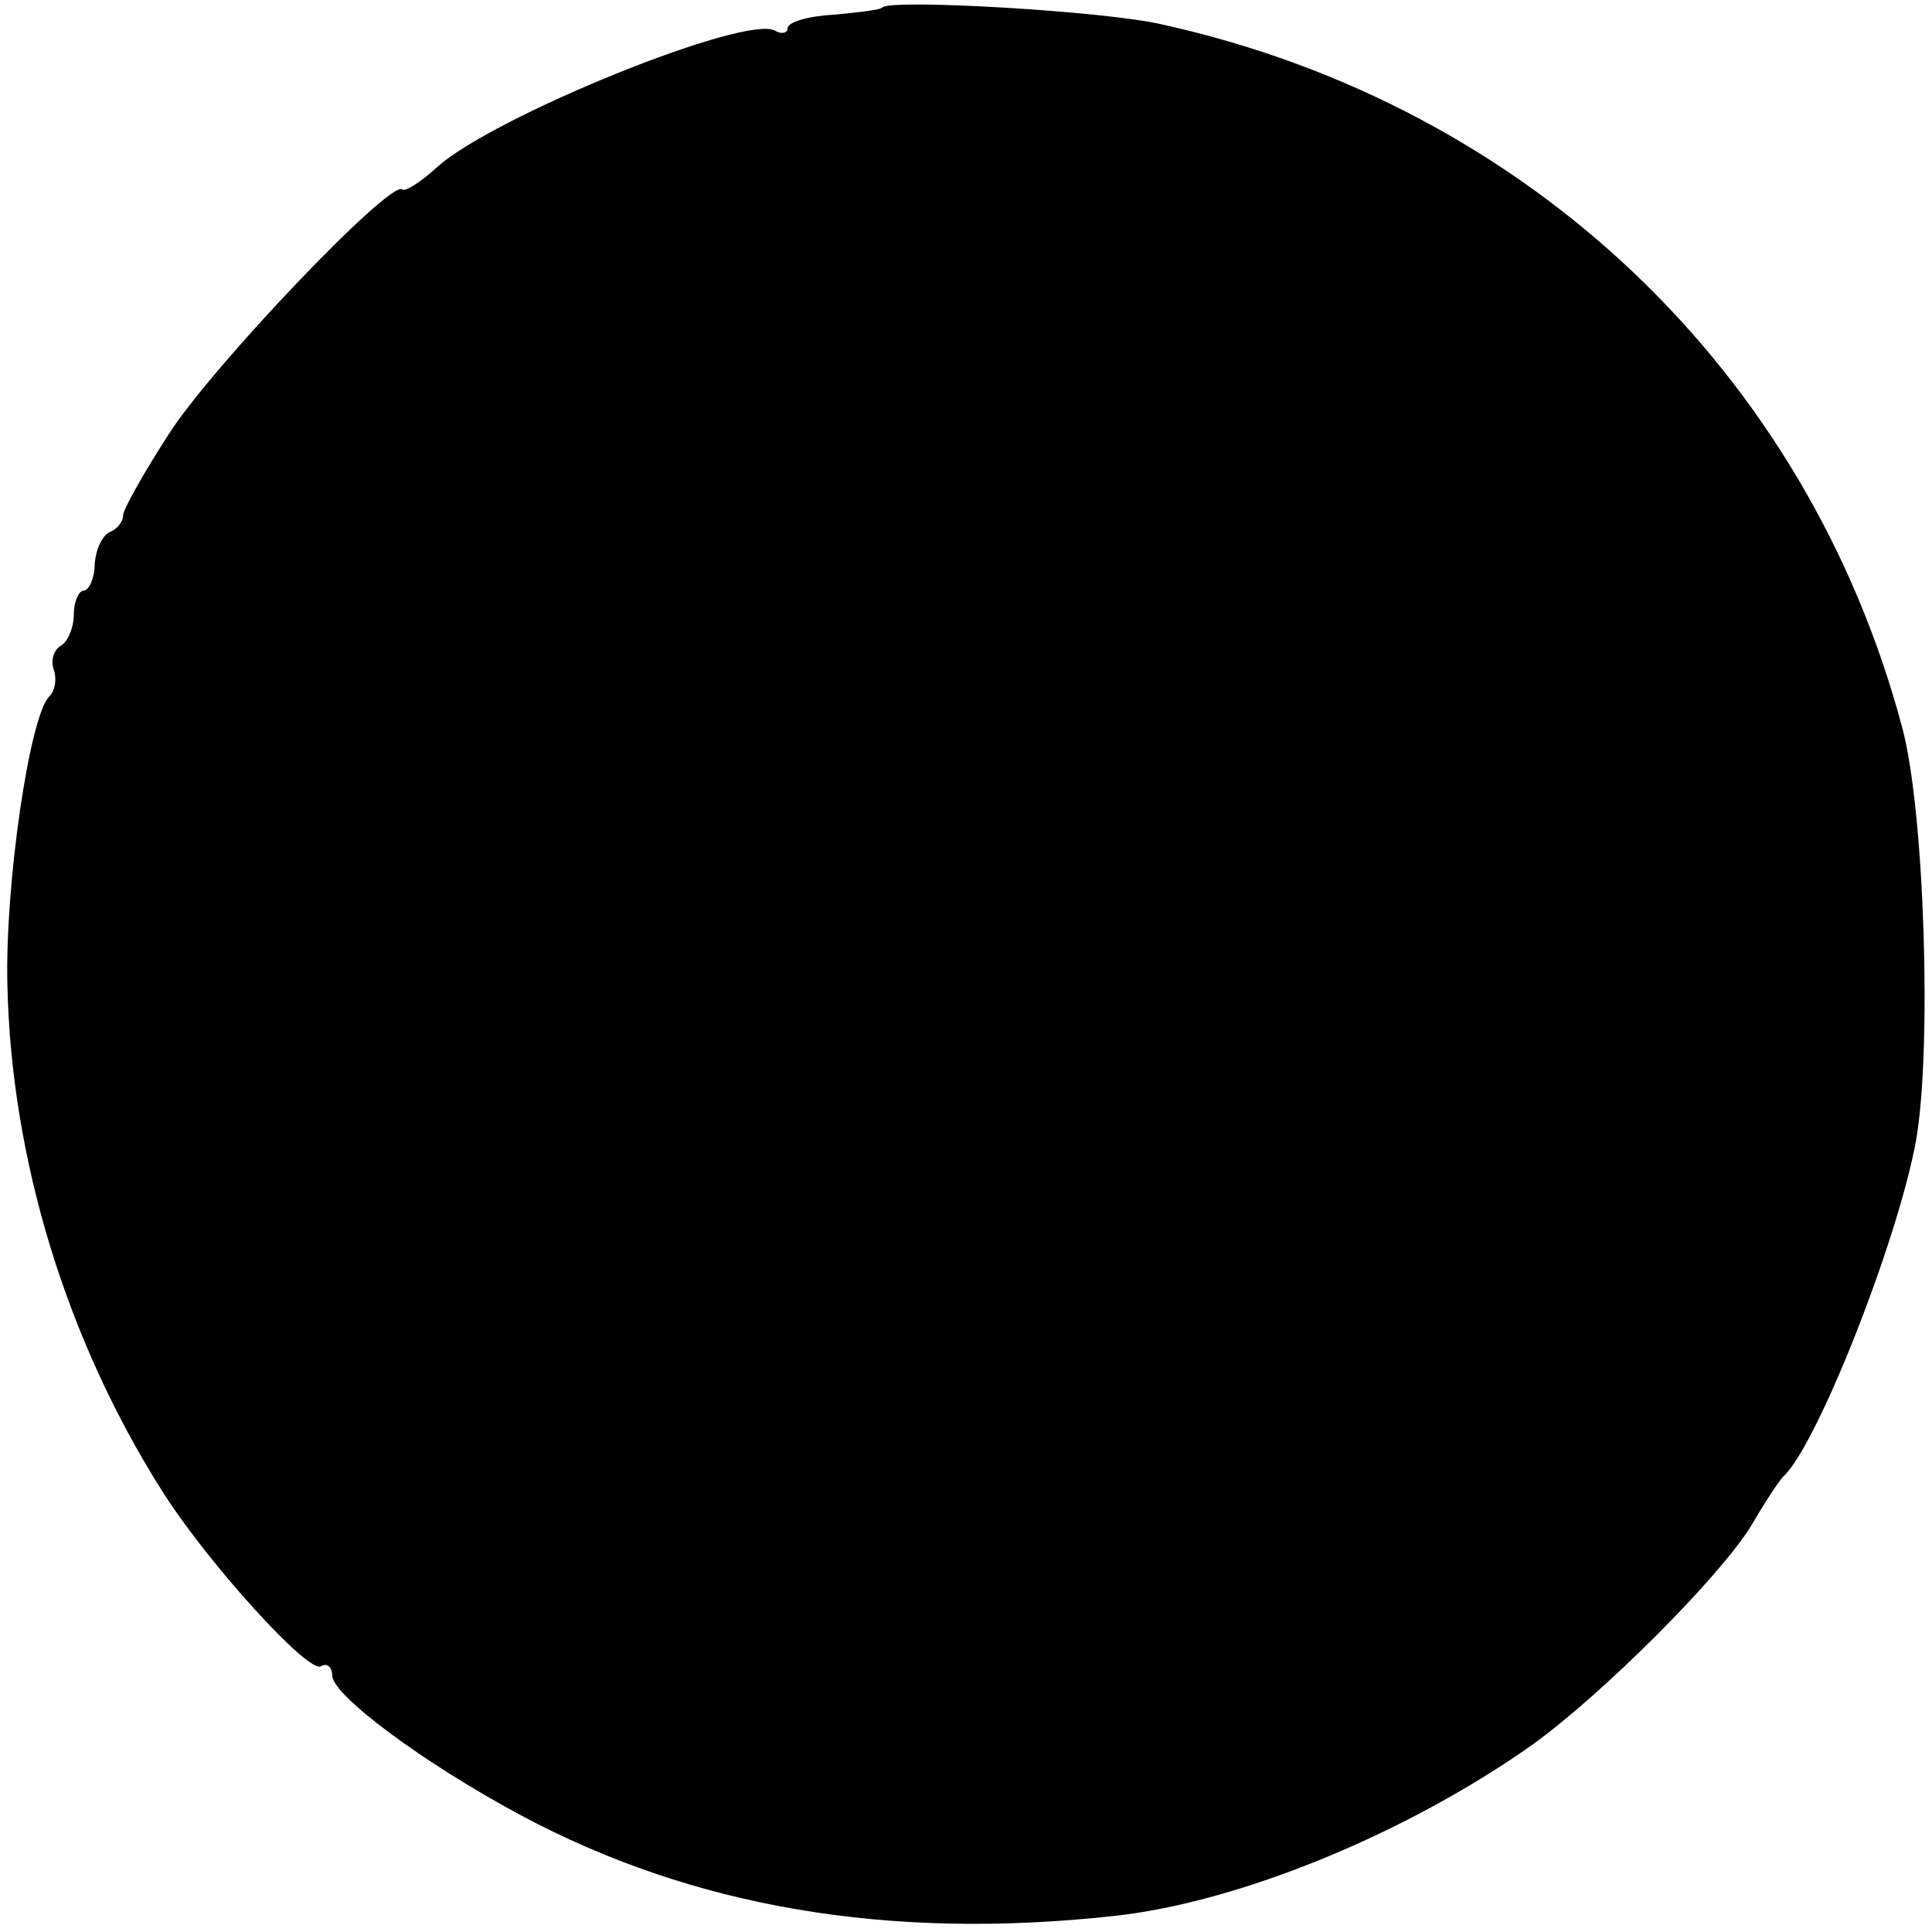
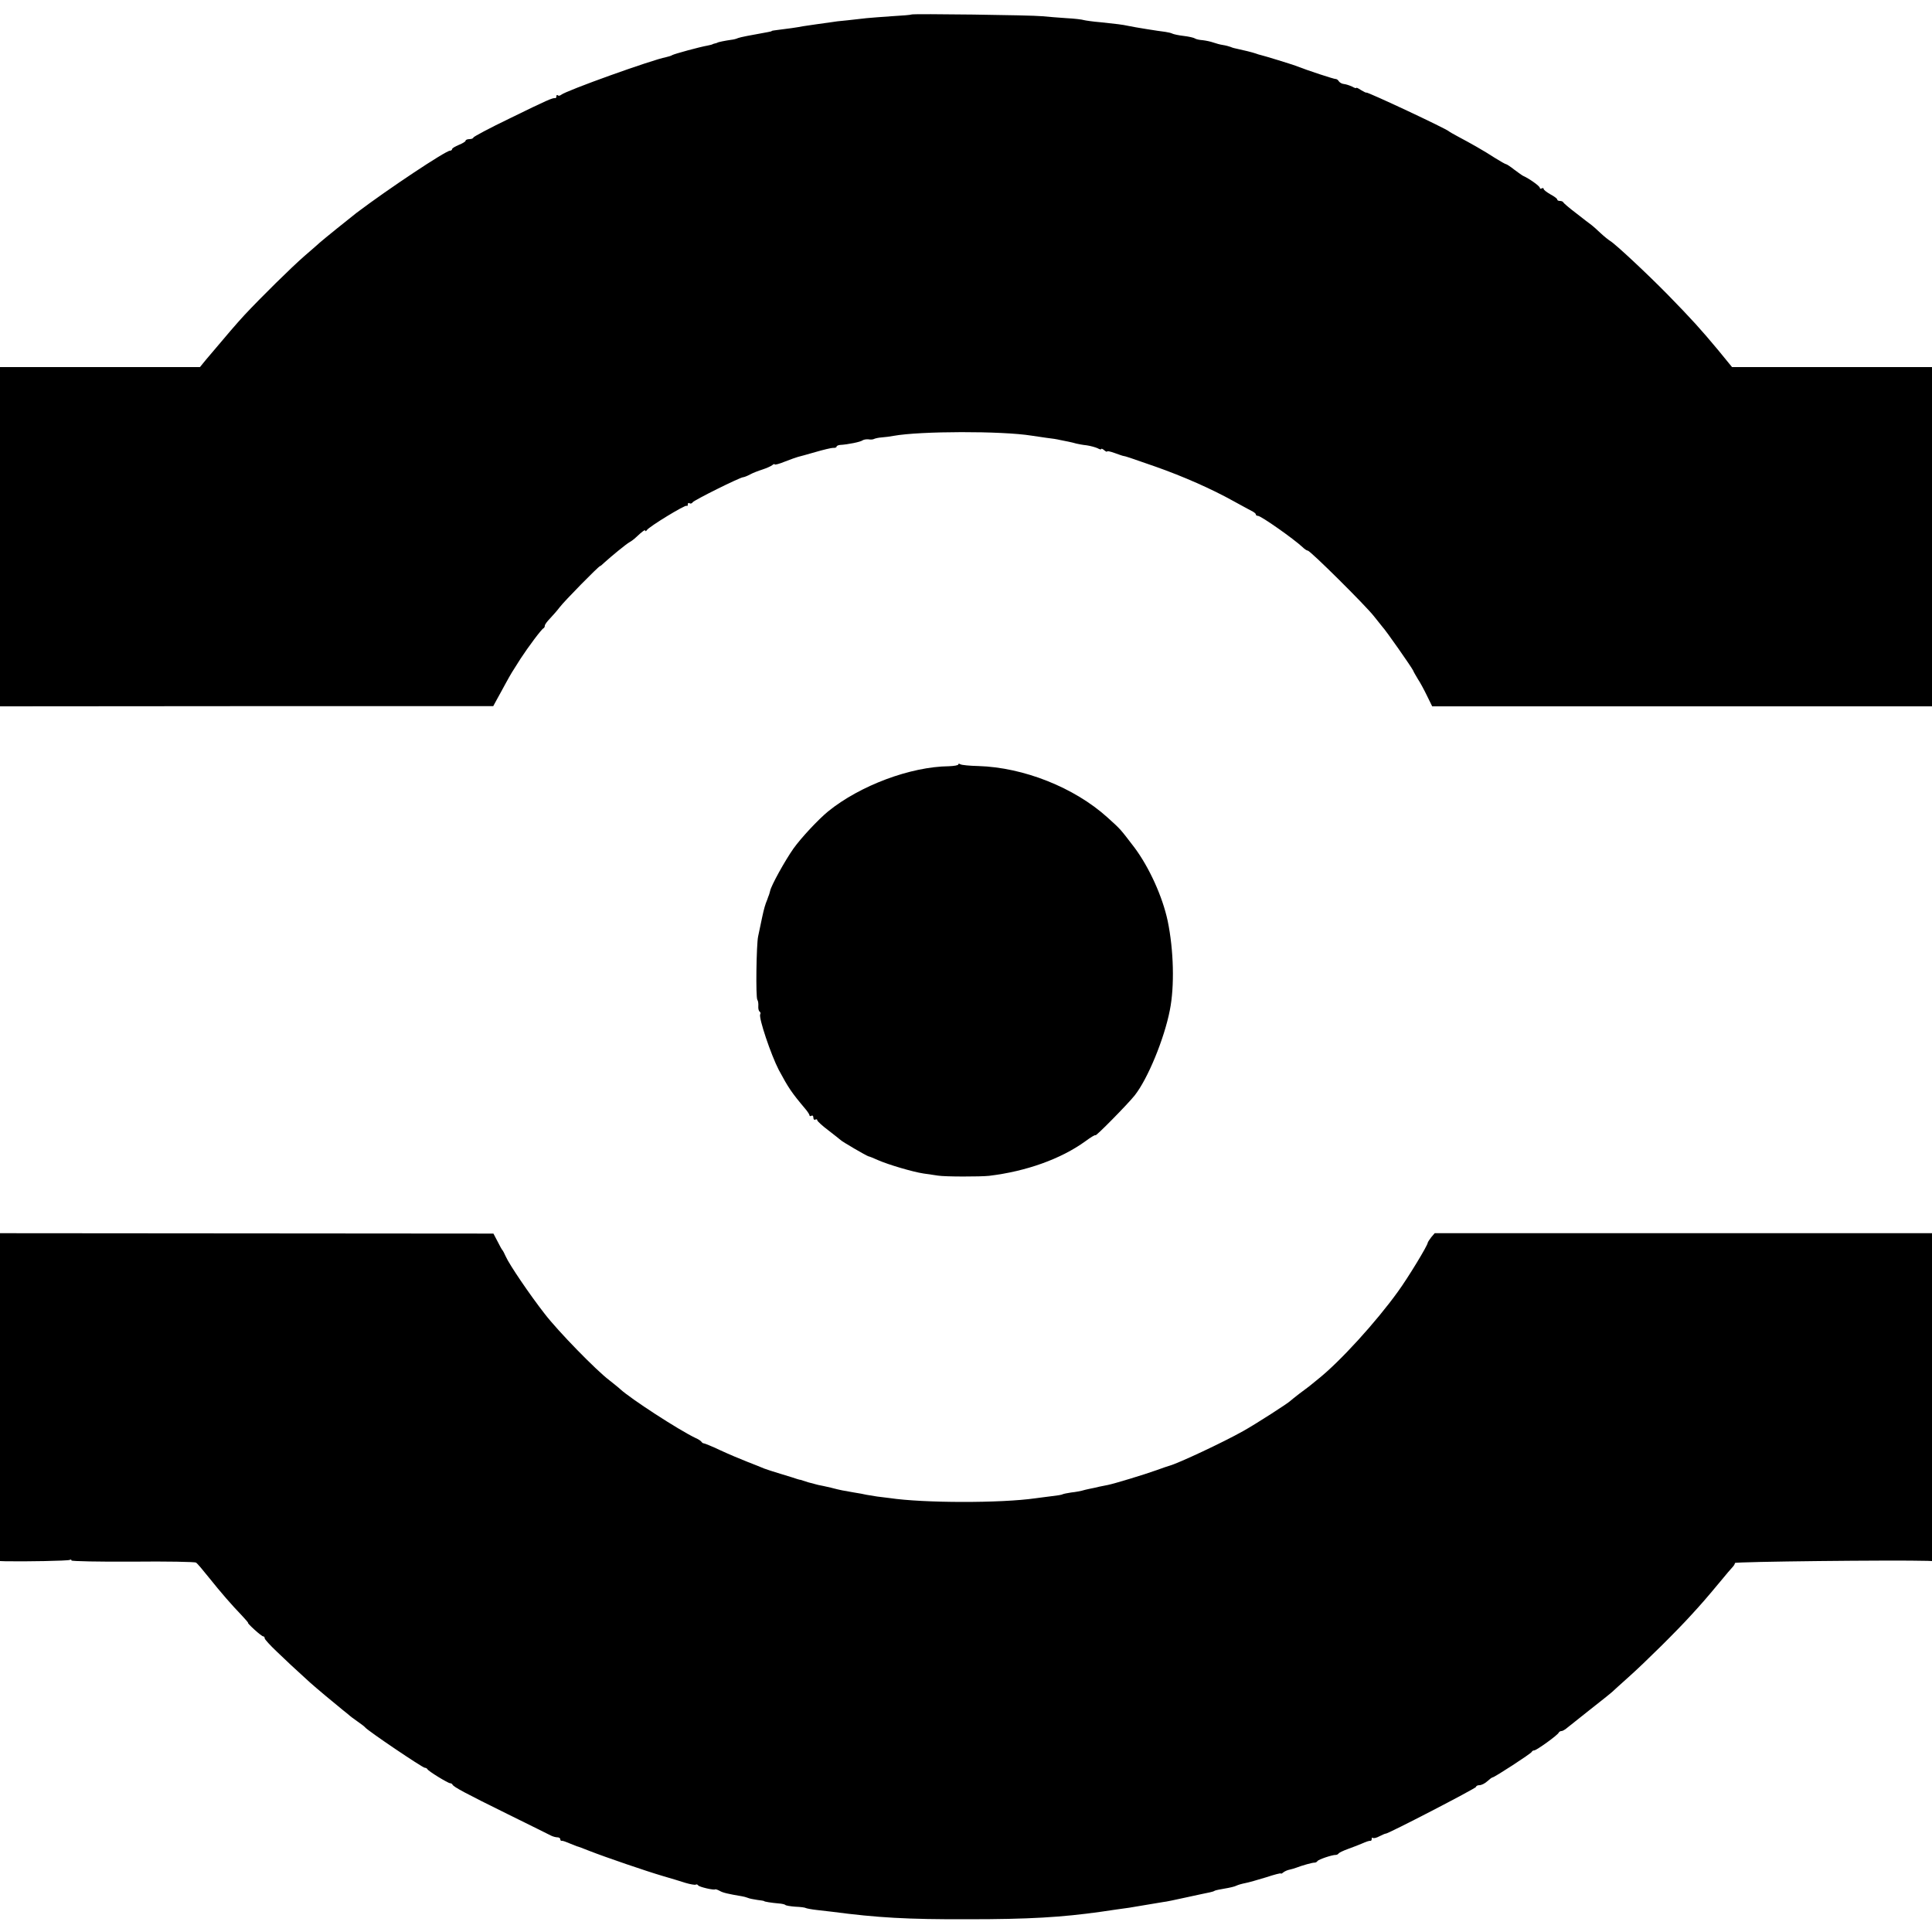
- <svg xmlns="http://www.w3.org/2000/svg" version="1.0" width="157pt" height="157pt" viewBox="0 0 157 157" preserveAspectRatio="xMidYMid meet">
-   <g transform="translate(0,157) scale(0.1,-0.1)" fill="#000000" stroke="none">
-     <path d="M717 1564 c-1 -2 -19 -4 -40 -6 -20 -1 -37 -6 -37 -11 0 -4 -5 -5 -10 -2 -23 14 -230 -70 -275 -111 -13 -12 -26 -20 -28 -18 -9 9 -155 -144 -190 -199 -20 -31 -37 -61 -37 -66 0 -5 -5 -11 -10 -13 -6 -2 -12 -13 -13 -26 0 -12 -5 -22 -9 -22 -4 0 -8 -9 -8 -19 0 -11 -5 -23 -11 -26 -6 -4 -8 -13 -5 -20 2 -7 1 -16 -4 -21 -16 -16 -36 -153 -34 -234 3 -142 48 -289 126 -412 36 -57 119 -149 129 -142 5 3 9 -1 9 -8 1 -16 73 -70 153 -113 140 -75 299 -102 482 -82 102 11 238 67 340 139 57 41 152 136 178 178 11 19 23 37 26 40 27 24 93 191 108 273 13 74 7 267 -11 335 -77 290 -304 506 -601 572 -46 11 -220 21 -228 14z" />
+ <svg xmlns="http://www.w3.org/2000/svg" version="1.0" width="1000pt" height="1000pt" viewBox="0 0 1000 1000" preserveAspectRatio="xMidYMid meet">
+   <g transform="translate(0,1000) scale(0.1,-0.1)" fill="#000000" stroke="none">
+     <path d="M4718 9925 c-2 -2 -48 -6 -103 -9 -55 -4 -113 -8 -130 -10 -16 -2 -61 -7 -98 -11 -37 -3 -76 -8 -85 -10 -9 -1 -42 -6 -72 -10 -30 -4 -64 -9 -75 -11 -23 -5 -86 -14 -130 -19 -16 -2 -30 -4 -30 -5 0 -2 -9 -4 -20 -6 -94 -17 -142 -26 -155 -31 -8 -4 -24 -8 -35 -9 -29 -4 -70 -12 -72 -15 -2 -1 -7 -3 -13 -4 -5 -1 -11 -3 -12 -4 -2 -2 -13 -4 -26 -7 -41 -7 -172 -43 -182 -49 -6 -4 -20 -8 -33 -11 -70 -13 -517 -173 -543 -195 -6 -5 -14 -6 -17 -2 -4 3 -7 1 -7 -5 0 -7 -3 -11 -7 -10 -13 2 -39 -9 -235 -105 -104 -50 -188 -95 -188 -99 0 -4 -9 -8 -20 -8 -11 0 -20 -4 -20 -8 0 -5 -16 -14 -35 -22 -19 -8 -35 -17 -35 -22 0 -4 -5 -8 -11 -8 -22 0 -320 -198 -484 -322 -30 -23 -176 -141 -189 -153 -6 -6 -42 -37 -79 -69 -70 -61 -225 -214 -312 -307 -44 -48 -80 -90 -199 -231 l-31 -38 -517 0 -518 0 0 -878 0 -878 1276 1 1277 0 19 35 c11 19 31 57 46 84 28 51 30 54 76 126 39 60 109 154 119 158 4 2 7 8 7 14 0 5 12 22 28 38 15 16 37 41 49 57 24 32 202 213 209 213 2 0 12 8 22 18 34 31 114 97 131 106 9 5 24 16 33 25 33 31 48 42 48 34 0 -4 4 -3 8 3 11 18 200 133 206 126 3 -3 6 0 6 7 0 7 4 10 9 6 5 -3 13 -1 16 5 7 11 246 130 262 130 4 0 20 6 35 14 14 8 43 19 65 26 21 7 44 17 51 23 6 5 12 7 12 3 0 -3 24 3 53 15 28 11 59 22 67 24 8 2 49 13 90 25 41 12 83 22 93 22 9 -1 17 2 17 6 0 4 8 8 18 9 40 2 108 16 117 24 6 4 20 6 30 5 11 -2 24 -1 29 2 6 3 24 7 40 8 17 1 45 5 61 8 137 25 561 26 715 1 14 -2 48 -7 75 -11 28 -3 59 -8 70 -11 11 -2 31 -6 45 -9 14 -3 32 -7 41 -10 9 -2 33 -7 54 -9 20 -3 45 -10 56 -15 10 -6 19 -8 19 -4 0 3 7 1 15 -6 8 -7 15 -10 15 -7 0 4 18 0 40 -8 22 -8 42 -15 45 -15 10 -1 33 -9 165 -55 145 -51 292 -116 405 -179 39 -21 80 -44 92 -50 13 -6 23 -14 23 -18 0 -5 5 -8 11 -8 16 0 185 -119 231 -162 10 -10 22 -18 27 -18 13 0 299 -284 342 -339 19 -24 39 -49 44 -55 17 -17 151 -209 159 -226 3 -8 15 -28 25 -45 11 -16 32 -55 47 -86 l27 -55 1294 0 1293 0 0 878 0 878 -517 0 -518 0 -72 88 c-90 108 -137 160 -261 287 -108 110 -273 264 -298 278 -8 5 -31 23 -49 40 -19 18 -40 37 -47 42 -8 6 -43 32 -78 60 -36 27 -66 53 -68 57 -2 5 -10 8 -18 8 -8 0 -14 3 -14 8 0 4 -16 16 -35 26 -19 11 -35 23 -35 28 0 5 -4 6 -10 3 -5 -3 -10 -2 -10 3 0 9 -57 49 -85 61 -5 2 -26 17 -46 32 -20 16 -40 29 -43 29 -4 0 -30 15 -59 33 -55 36 -126 76 -192 111 -22 12 -42 23 -45 26 -14 14 -422 205 -428 201 -2 -2 -14 5 -28 13 -13 9 -24 14 -24 11 0 -3 -10 0 -22 7 -13 6 -31 12 -41 13 -11 1 -22 7 -27 14 -4 7 -11 12 -16 12 -8 -1 -145 44 -209 69 -21 8 -161 51 -179 55 -6 1 -18 5 -26 8 -17 6 -66 18 -95 24 -11 2 -27 6 -35 10 -8 3 -26 8 -40 10 -14 2 -36 8 -50 13 -14 5 -38 10 -55 12 -16 1 -35 5 -40 9 -6 4 -32 10 -58 13 -27 3 -53 9 -59 12 -5 3 -22 7 -36 9 -35 4 -160 24 -192 31 -32 7 -60 10 -145 19 -38 3 -77 9 -85 11 -8 3 -49 8 -90 10 -41 3 -97 7 -125 10 -55 6 -672 14 -677 9z" />
+     <path d="M4960 6043 c0 -4 -21 -8 -48 -9 -199 -2 -461 -100 -626 -234 -50 -41 -139 -136 -179 -192 -43 -61 -116 -192 -121 -220 -2 -7 -5 -20 -9 -28 -3 -8 -8 -24 -13 -35 -9 -26 -14 -47 -29 -120 -3 -14 -8 -37 -11 -52 -9 -41 -13 -316 -4 -328 4 -5 6 -20 5 -33 -1 -13 2 -25 7 -28 4 -3 6 -9 3 -14 -10 -16 56 -211 96 -288 50 -93 66 -117 136 -200 13 -15 23 -31 23 -35 0 -5 5 -5 10 -2 6 3 10 -1 10 -10 0 -9 5 -13 10 -10 6 3 10 2 10 -3 0 -5 26 -29 58 -53 31 -24 59 -46 62 -49 8 -9 134 -82 145 -85 6 -1 28 -10 50 -20 55 -24 181 -61 235 -69 25 -4 59 -8 75 -11 38 -6 219 -6 265 -1 191 23 371 87 498 179 28 21 52 35 52 31 0 -9 169 163 203 206 68 86 153 293 182 441 25 124 20 312 -11 462 -27 127 -96 278 -172 380 -76 99 -68 91 -141 157 -171 154 -433 258 -667 265 -45 1 -86 5 -93 9 -6 4 -11 4 -11 -1z" />
+     <path d="M0 2768 l0 -848 28 -1 c99 -2 326 2 333 7 5 3 9 2 9 -3 0 -4 143 -7 317 -6 175 2 323 -1 328 -5 6 -4 35 -38 66 -77 64 -80 118 -142 171 -197 20 -21 34 -38 32 -38 -3 0 12 -16 33 -35 21 -19 41 -35 46 -35 4 0 7 -4 7 -10 0 -5 28 -36 63 -69 56 -54 81 -77 172 -160 29 -26 128 -109 168 -141 11 -8 24 -20 31 -25 6 -6 27 -22 46 -35 19 -13 37 -27 40 -31 13 -17 297 -209 309 -209 5 0 11 -3 13 -7 4 -10 107 -73 118 -73 5 0 10 -3 12 -7 5 -12 69 -46 288 -154 113 -56 213 -105 222 -110 10 -5 25 -9 33 -9 8 0 15 -4 15 -10 0 -5 3 -9 8 -8 4 1 21 -5 37 -12 17 -7 35 -14 40 -16 6 -1 35 -12 65 -24 87 -34 298 -106 380 -130 41 -12 95 -28 119 -36 24 -7 47 -11 52 -9 4 3 10 1 13 -4 6 -8 82 -26 88 -20 2 1 12 -2 23 -8 17 -10 44 -16 115 -28 8 -1 22 -5 30 -8 8 -4 31 -8 50 -11 19 -2 35 -5 35 -6 0 -3 39 -9 73 -12 18 -1 35 -5 37 -8 2 -3 25 -7 51 -9 26 -1 51 -4 55 -7 4 -2 29 -7 56 -10 26 -3 61 -7 78 -9 237 -31 389 -40 705 -39 316 0 484 10 690 39 19 3 53 8 75 11 55 7 80 11 155 24 36 6 76 13 90 15 14 1 69 13 124 25 54 12 107 23 117 25 11 2 23 6 27 9 4 2 27 7 52 11 24 4 51 10 60 15 8 4 29 10 45 13 17 3 65 17 108 30 42 14 77 23 77 20 0 -3 6 0 13 6 8 6 22 12 33 14 10 2 26 7 34 10 31 12 85 27 94 26 5 0 12 3 15 8 6 9 78 33 95 32 5 0 12 3 15 8 3 4 24 14 46 22 22 8 56 21 75 29 19 9 38 15 43 14 4 -1 7 3 7 10 0 6 3 9 6 5 4 -3 19 0 35 9 16 8 30 14 31 13 7 -4 468 235 468 242 0 5 8 9 18 9 10 0 28 9 40 20 12 11 24 20 27 20 10 0 200 124 203 132 2 5 8 8 13 8 12 0 123 80 127 92 2 4 8 8 13 8 6 0 15 5 22 10 7 6 61 49 122 97 60 47 115 91 121 97 6 6 44 40 84 76 82 73 249 238 325 322 53 58 70 77 150 173 27 33 55 66 62 73 7 7 13 17 13 22 0 7 822 16 998 11 l22 -1 0 848 0 849 -1287 0 -1287 0 -18 -21 c-9 -12 -17 -24 -18 -28 0 -14 -103 -183 -154 -253 -113 -157 -301 -364 -416 -455 -17 -14 -36 -29 -43 -35 -7 -5 -30 -23 -52 -39 -22 -17 -42 -33 -45 -36 -11 -12 -179 -120 -245 -157 -107 -60 -334 -166 -380 -179 -5 -1 -37 -12 -70 -24 -64 -23 -216 -69 -250 -76 -11 -2 -31 -6 -45 -9 -14 -4 -36 -8 -50 -11 -14 -3 -32 -7 -41 -10 -9 -2 -33 -7 -54 -9 -20 -3 -40 -7 -44 -9 -4 -3 -29 -7 -56 -10 -28 -4 -66 -8 -85 -11 -182 -26 -581 -25 -755 1 -16 2 -46 6 -65 8 -19 3 -44 7 -55 9 -11 3 -40 8 -65 12 -58 10 -66 11 -120 25 -25 6 -54 12 -65 14 -11 3 -35 9 -53 14 -18 6 -34 11 -37 12 -3 0 -10 2 -17 4 -7 3 -44 14 -83 26 -38 11 -79 25 -90 29 -11 5 -49 20 -85 34 -36 14 -100 41 -143 61 -42 20 -80 35 -83 35 -4 0 -10 3 -13 8 -3 5 -17 14 -31 20 -88 42 -337 204 -390 253 -8 8 -34 28 -55 45 -68 51 -267 255 -336 345 -78 100 -183 255 -201 296 -7 16 -15 31 -18 34 -3 3 -14 23 -25 45 l-21 40 -1277 1 -1277 1 0 -849z" />
  </g>
</svg>
